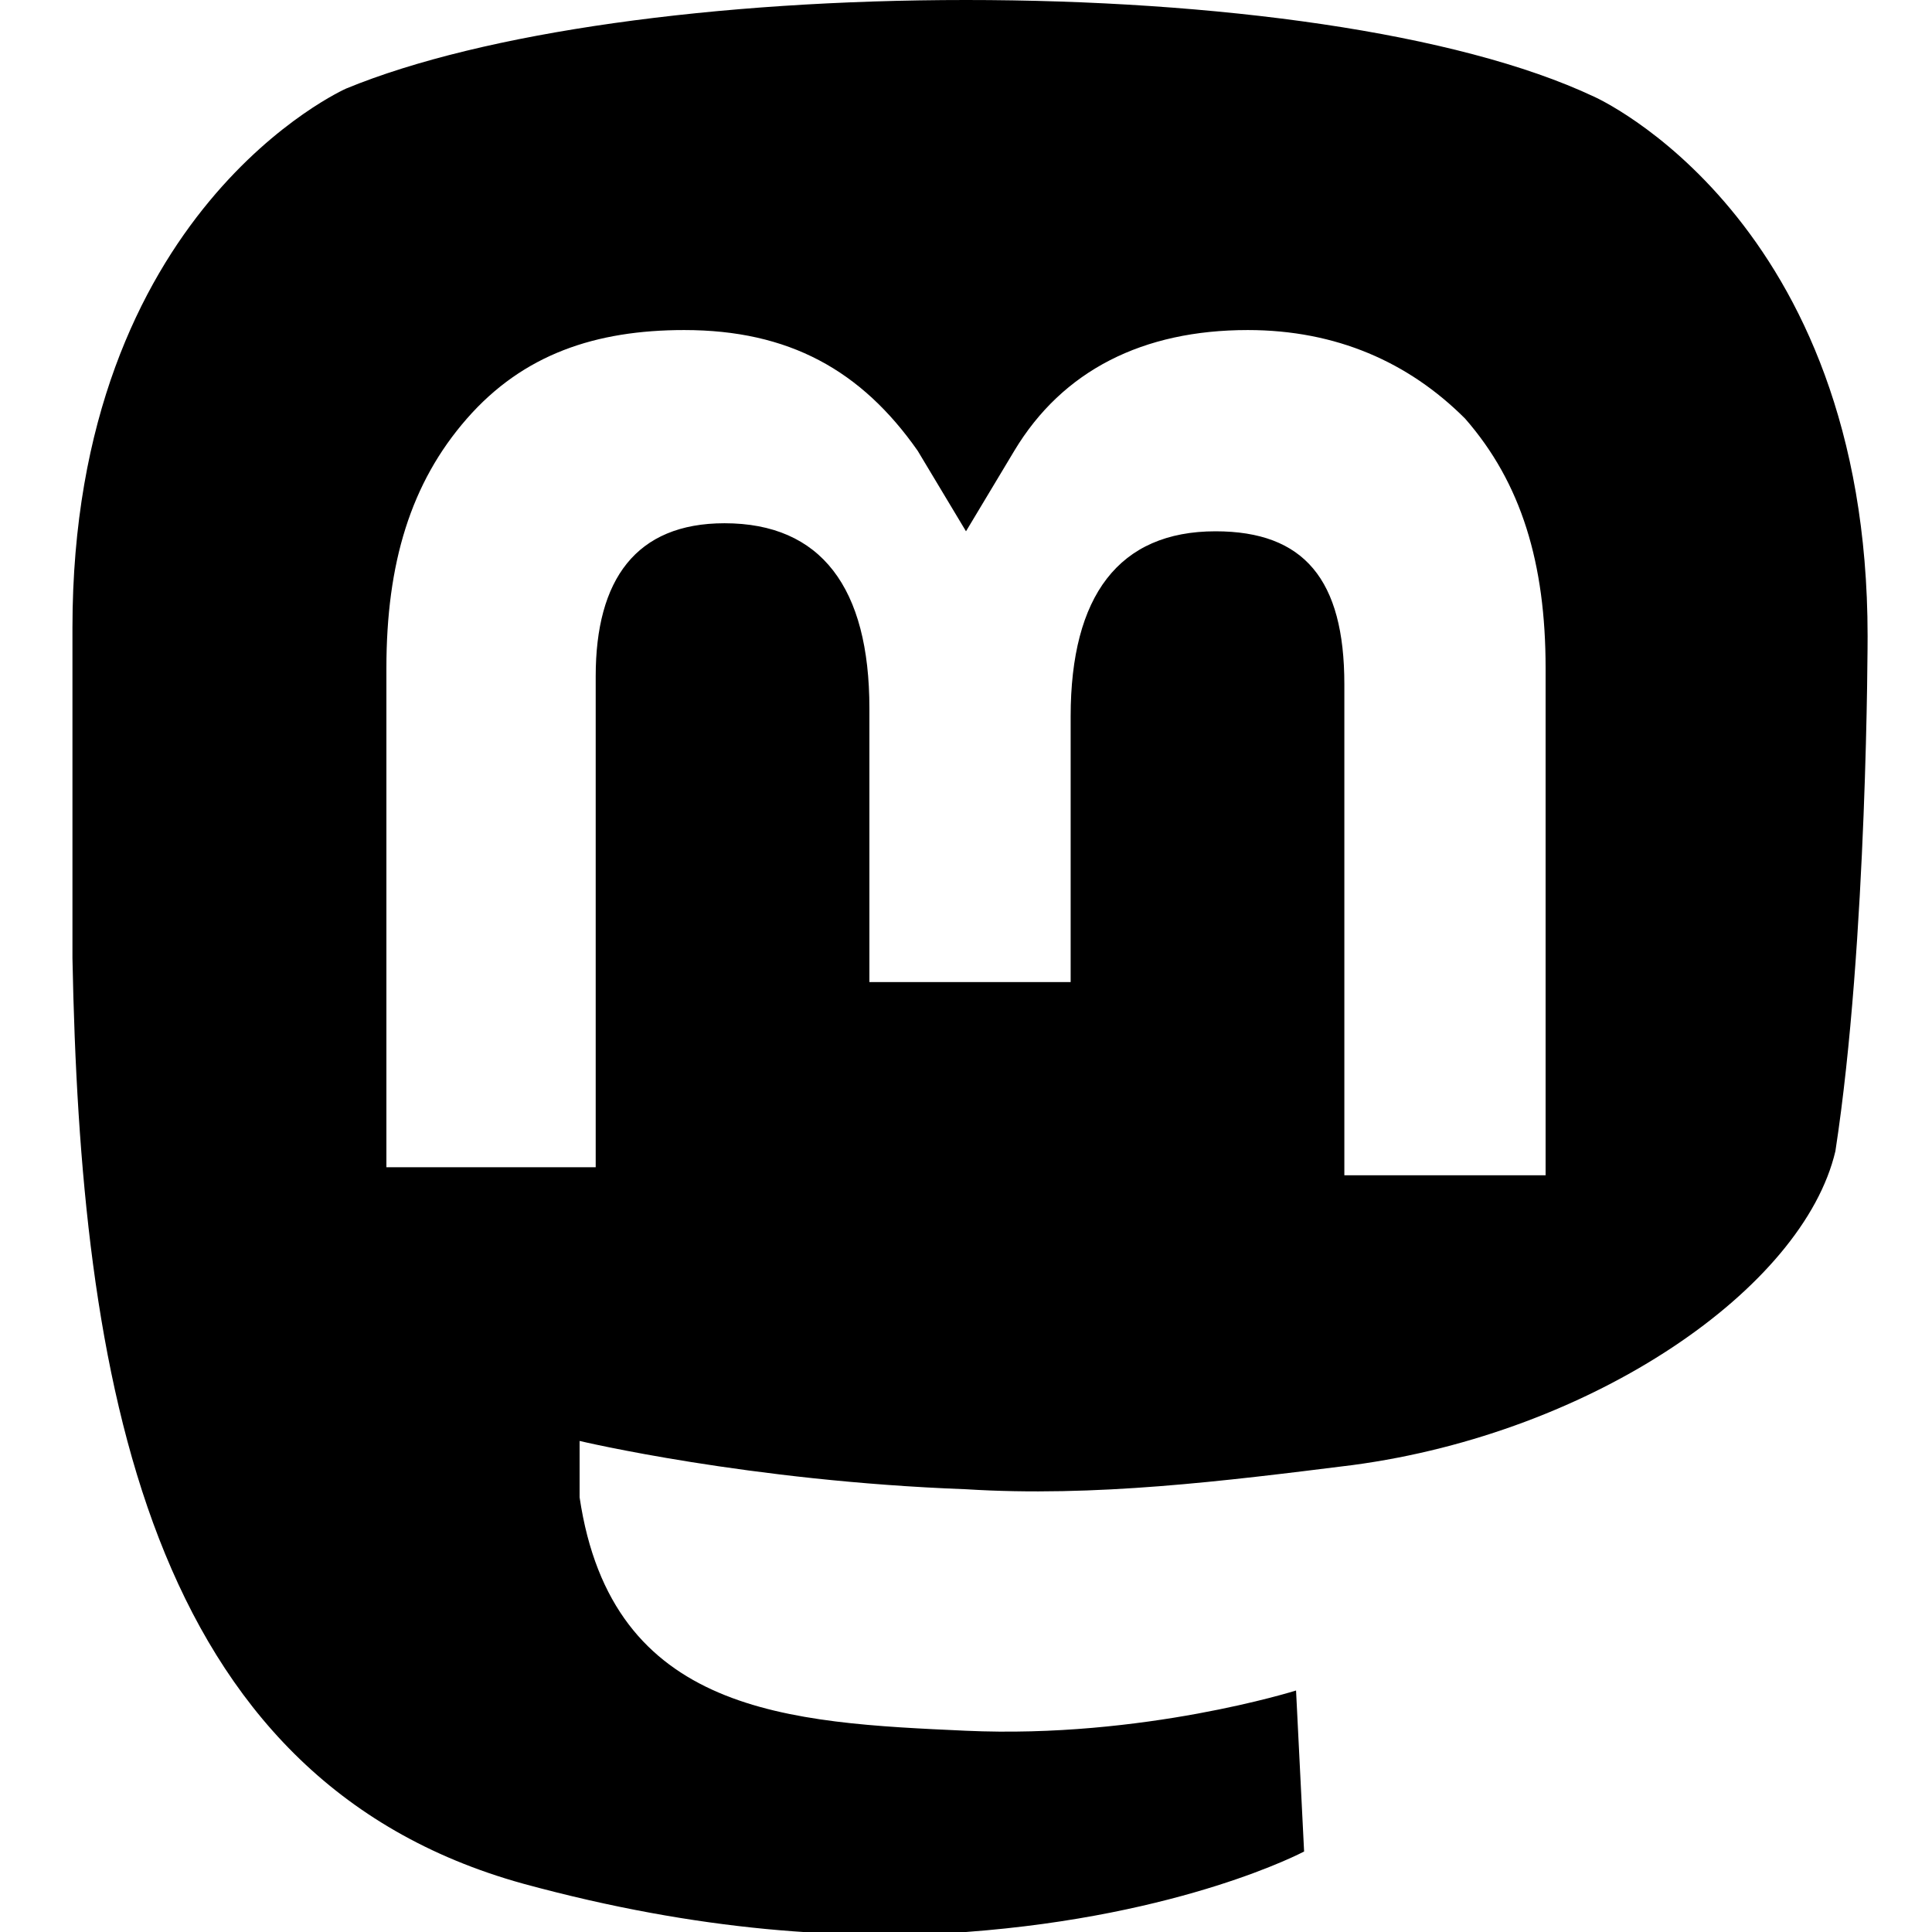
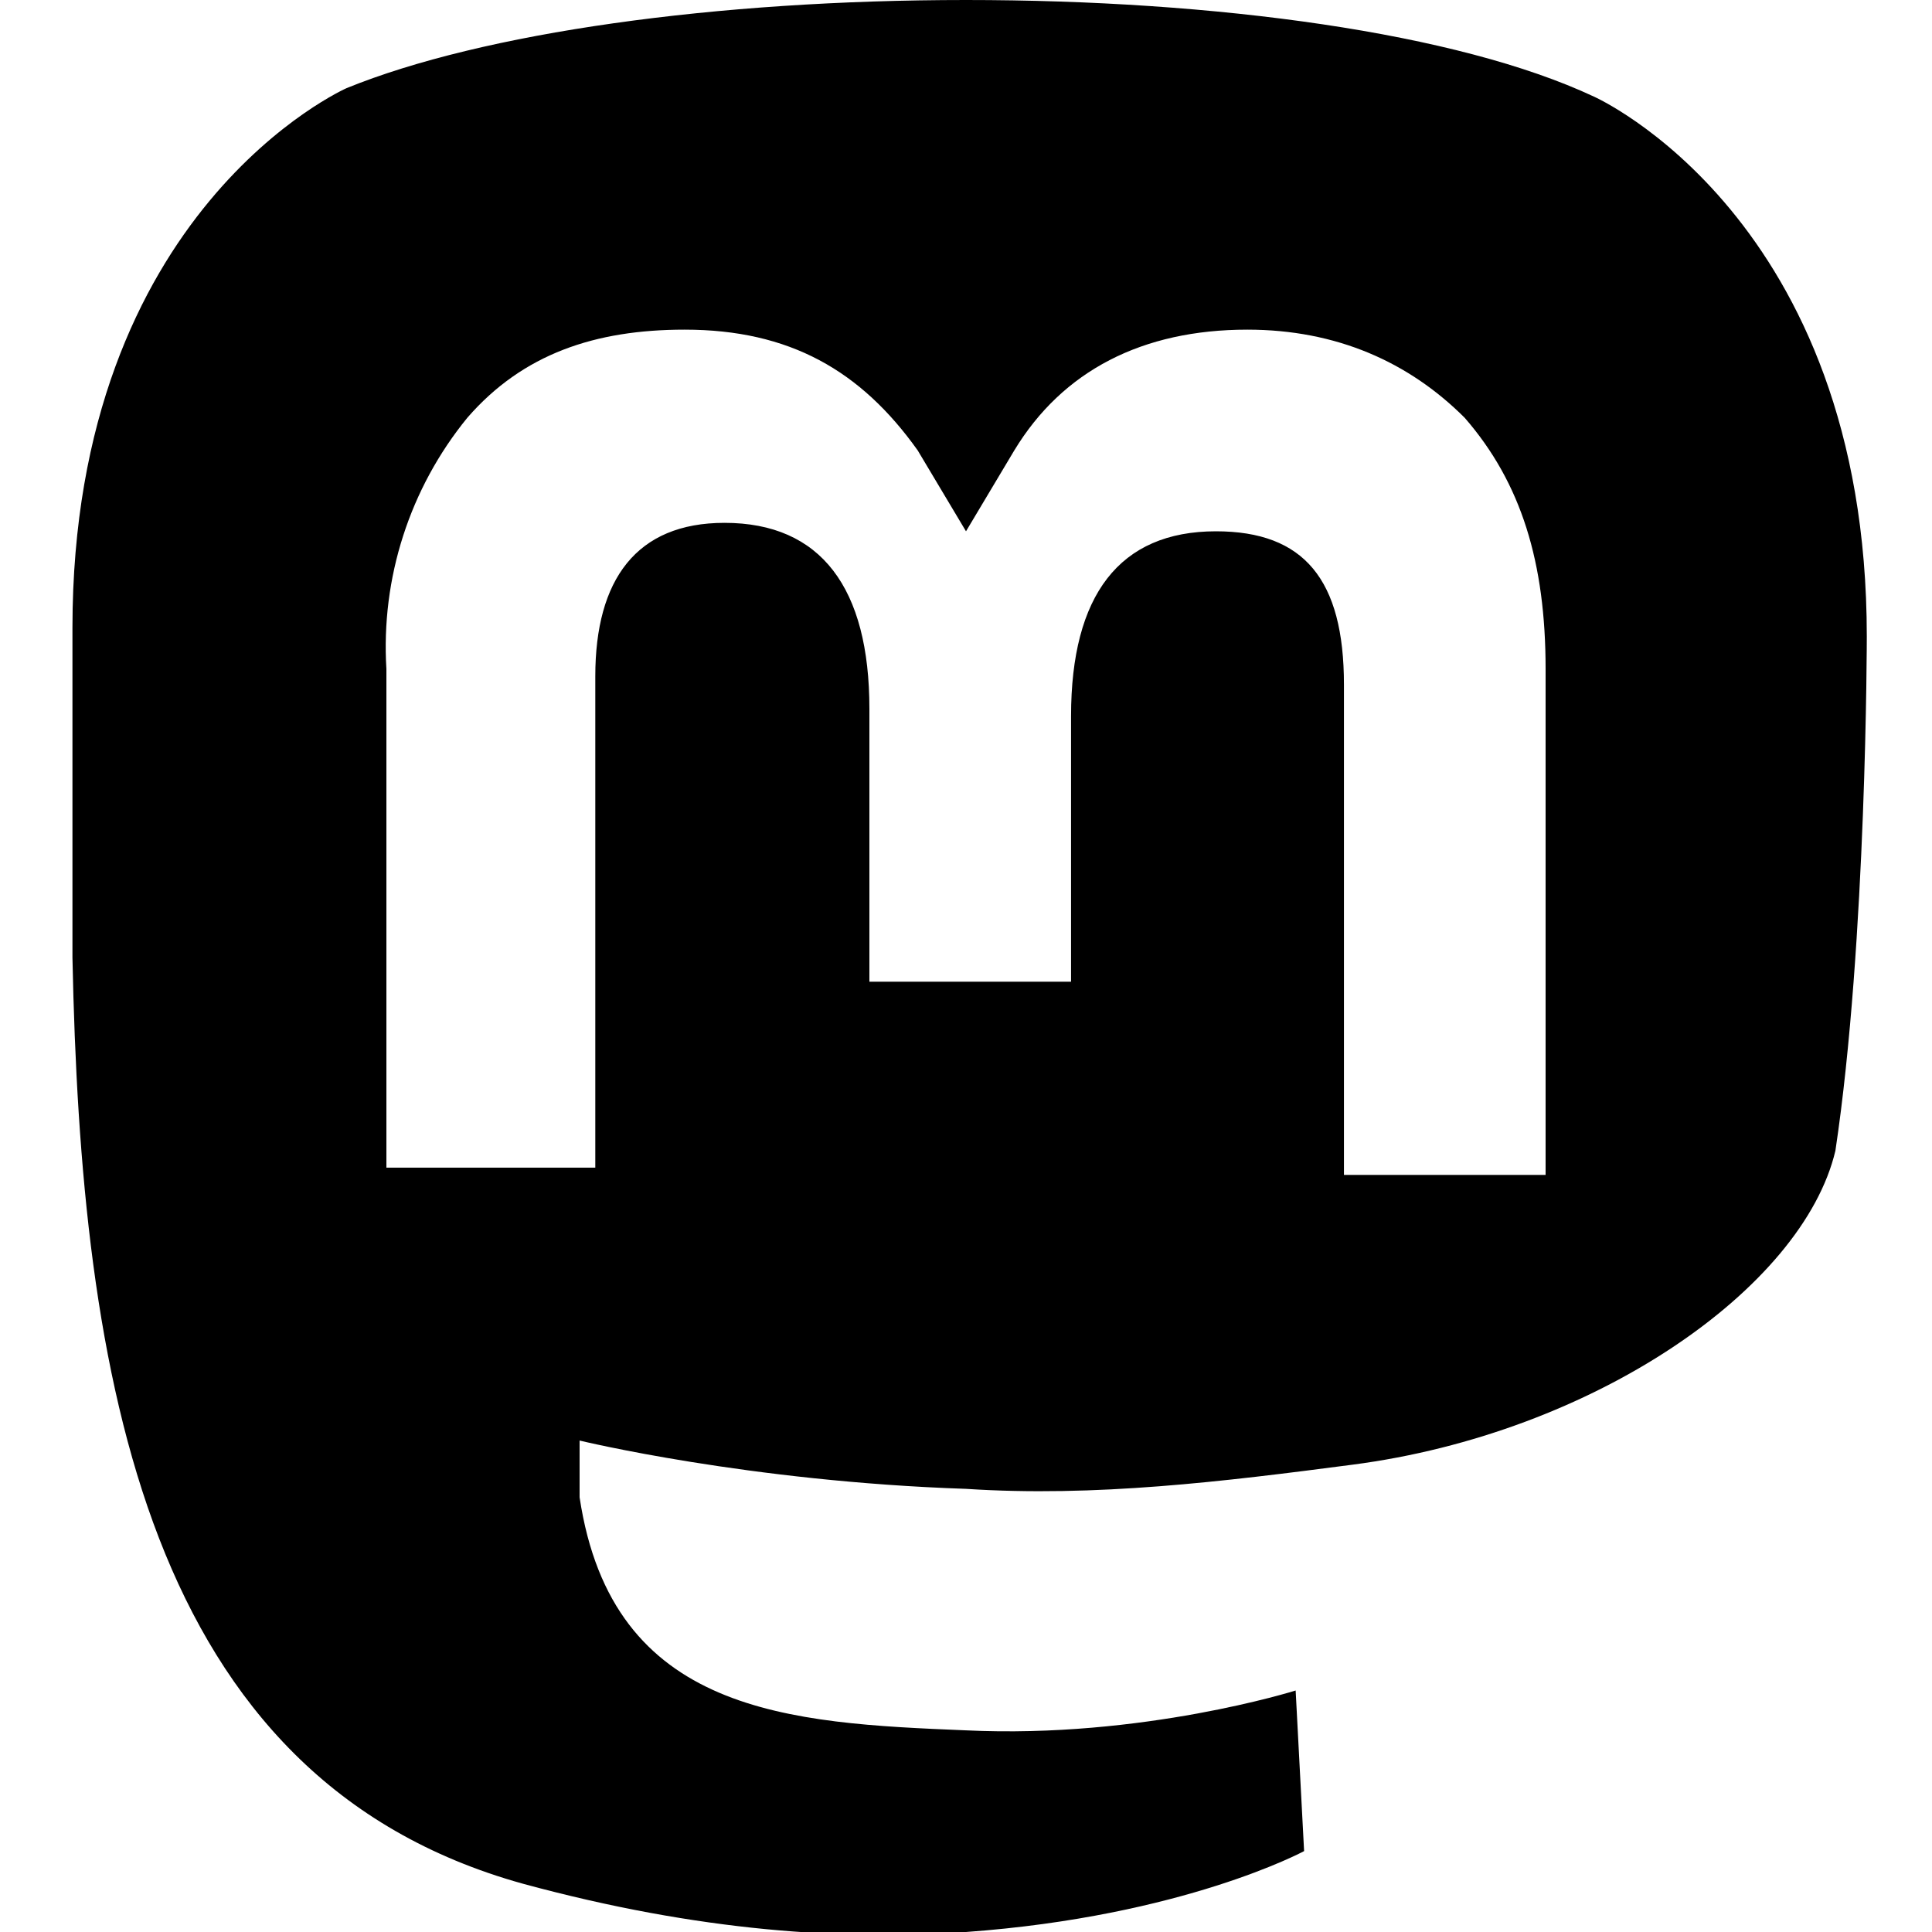
- <svg xmlns="http://www.w3.org/2000/svg" viewBox="0 0 24 24">
-   <path d="M23.2 7.9c0-5.2-3.4-6.7-3.4-6.7C18.1.4 15.1 0 12 0 8.9 0 6 .4 4.3 1.1c0 0-3.4 1.5-3.4 6.7v4.1c.1 5.2.9 10.2 5.6 11.5 2.2.6 4 .7 5.5.6 2.7-.2 4.2-1 4.2-1l-.1-2s-1.9.6-4.1.5c-2.2-.1-4.4-.2-4.8-2.9v-.7s2.1.5 4.8.6c1.6.1 3.2-.1 4.8-.3 3-.4 5.6-2.2 6-3.9.4-2.6.4-6.4.4-6.4zm-4 6.7h-2.5V8.5c0-1.3-.5-1.9-1.6-1.9-1.2 0-1.8.8-1.8 2.3v3.3h-2.5V8.8c0-1.5-.6-2.3-1.8-2.3-1.1 0-1.6.7-1.6 1.9v6.1H4.8V8.3c0-1.3.3-2.3 1-3.1.7-.8 1.6-1.1 2.7-1.1 1.3 0 2.2.5 2.9 1.5l.6 1 .6-1c.6-1 1.6-1.5 2.9-1.5 1.1 0 2 .4 2.7 1.1.7.8 1 1.8 1 3.1v6.3z" />
+ <svg xmlns="http://www.w3.org/2000/svg" width="16" height="16" viewBox="0 0 16 16">
+   <path d="M15.46 5.27C15.46 1.8 13.2.8 13.2.8 12.07.27 10.07 0 8 0 5.93 0 4 .27 2.87.73c0 0-2.27 1-2.27 4.47v2.73c.07 3.47.6 6.8 3.73 7.67C5.8 16 7 16.07 8 16c1.8-.13 2.8-.67 2.8-.67L10.73 14s-1.27.4-2.73.33c-1.46-.06-2.93-.13-3.2-1.93v-.47s1.4.34 3.2.4c1.07.07 2.13-.06 3.2-.2 2-.26 3.73-1.46 4-2.6.26-1.73.26-4.26.26-4.26ZM12.8 9.73h-1.67V5.67c0-.87-.33-1.27-1.06-1.27-.8 0-1.2.53-1.2 1.53v2.2H7.2V5.87c0-1-.4-1.54-1.2-1.54-.73 0-1.07.47-1.07 1.27v4.07H3.2V5.54a3 3 0 0 1 .67-2.08c.46-.53 1.06-.73 1.8-.73.87 0 1.46.34 1.93 1l.4.67.4-.67c.4-.66 1.06-1 1.93-1 .74 0 1.34.27 1.8.73.47.54.67 1.2.67 2.08Zm0 0" />
</svg>
